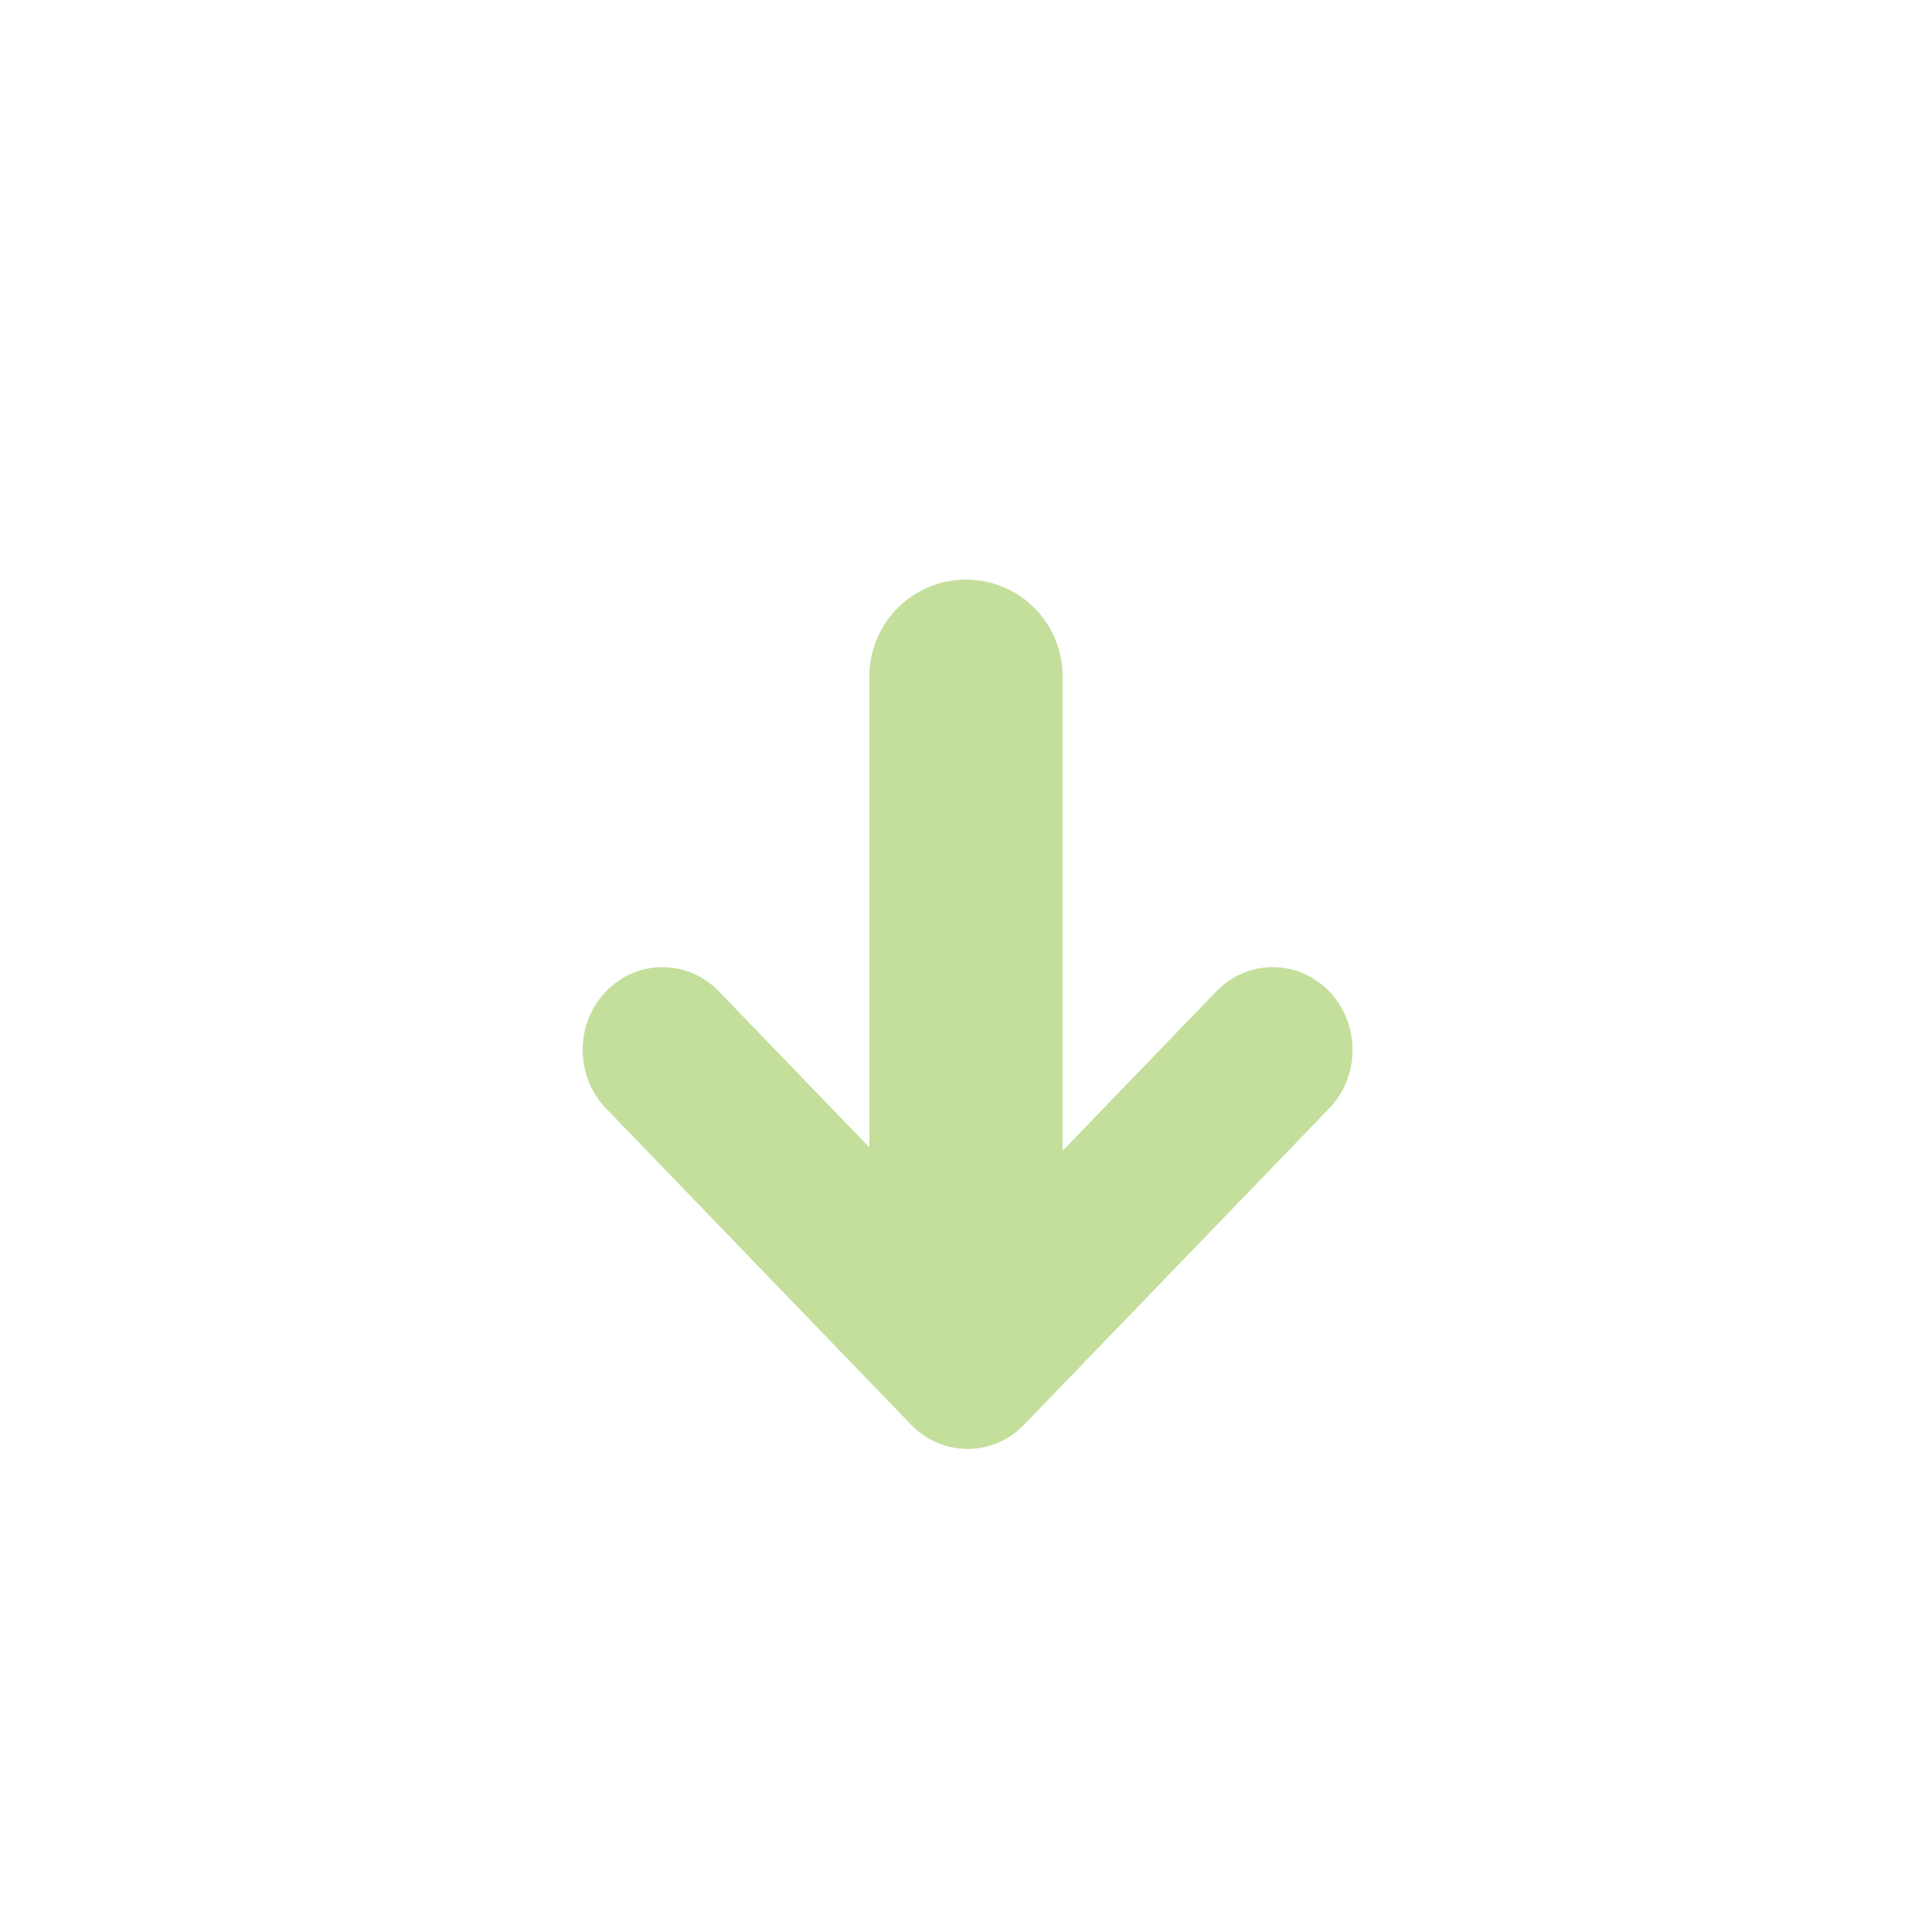
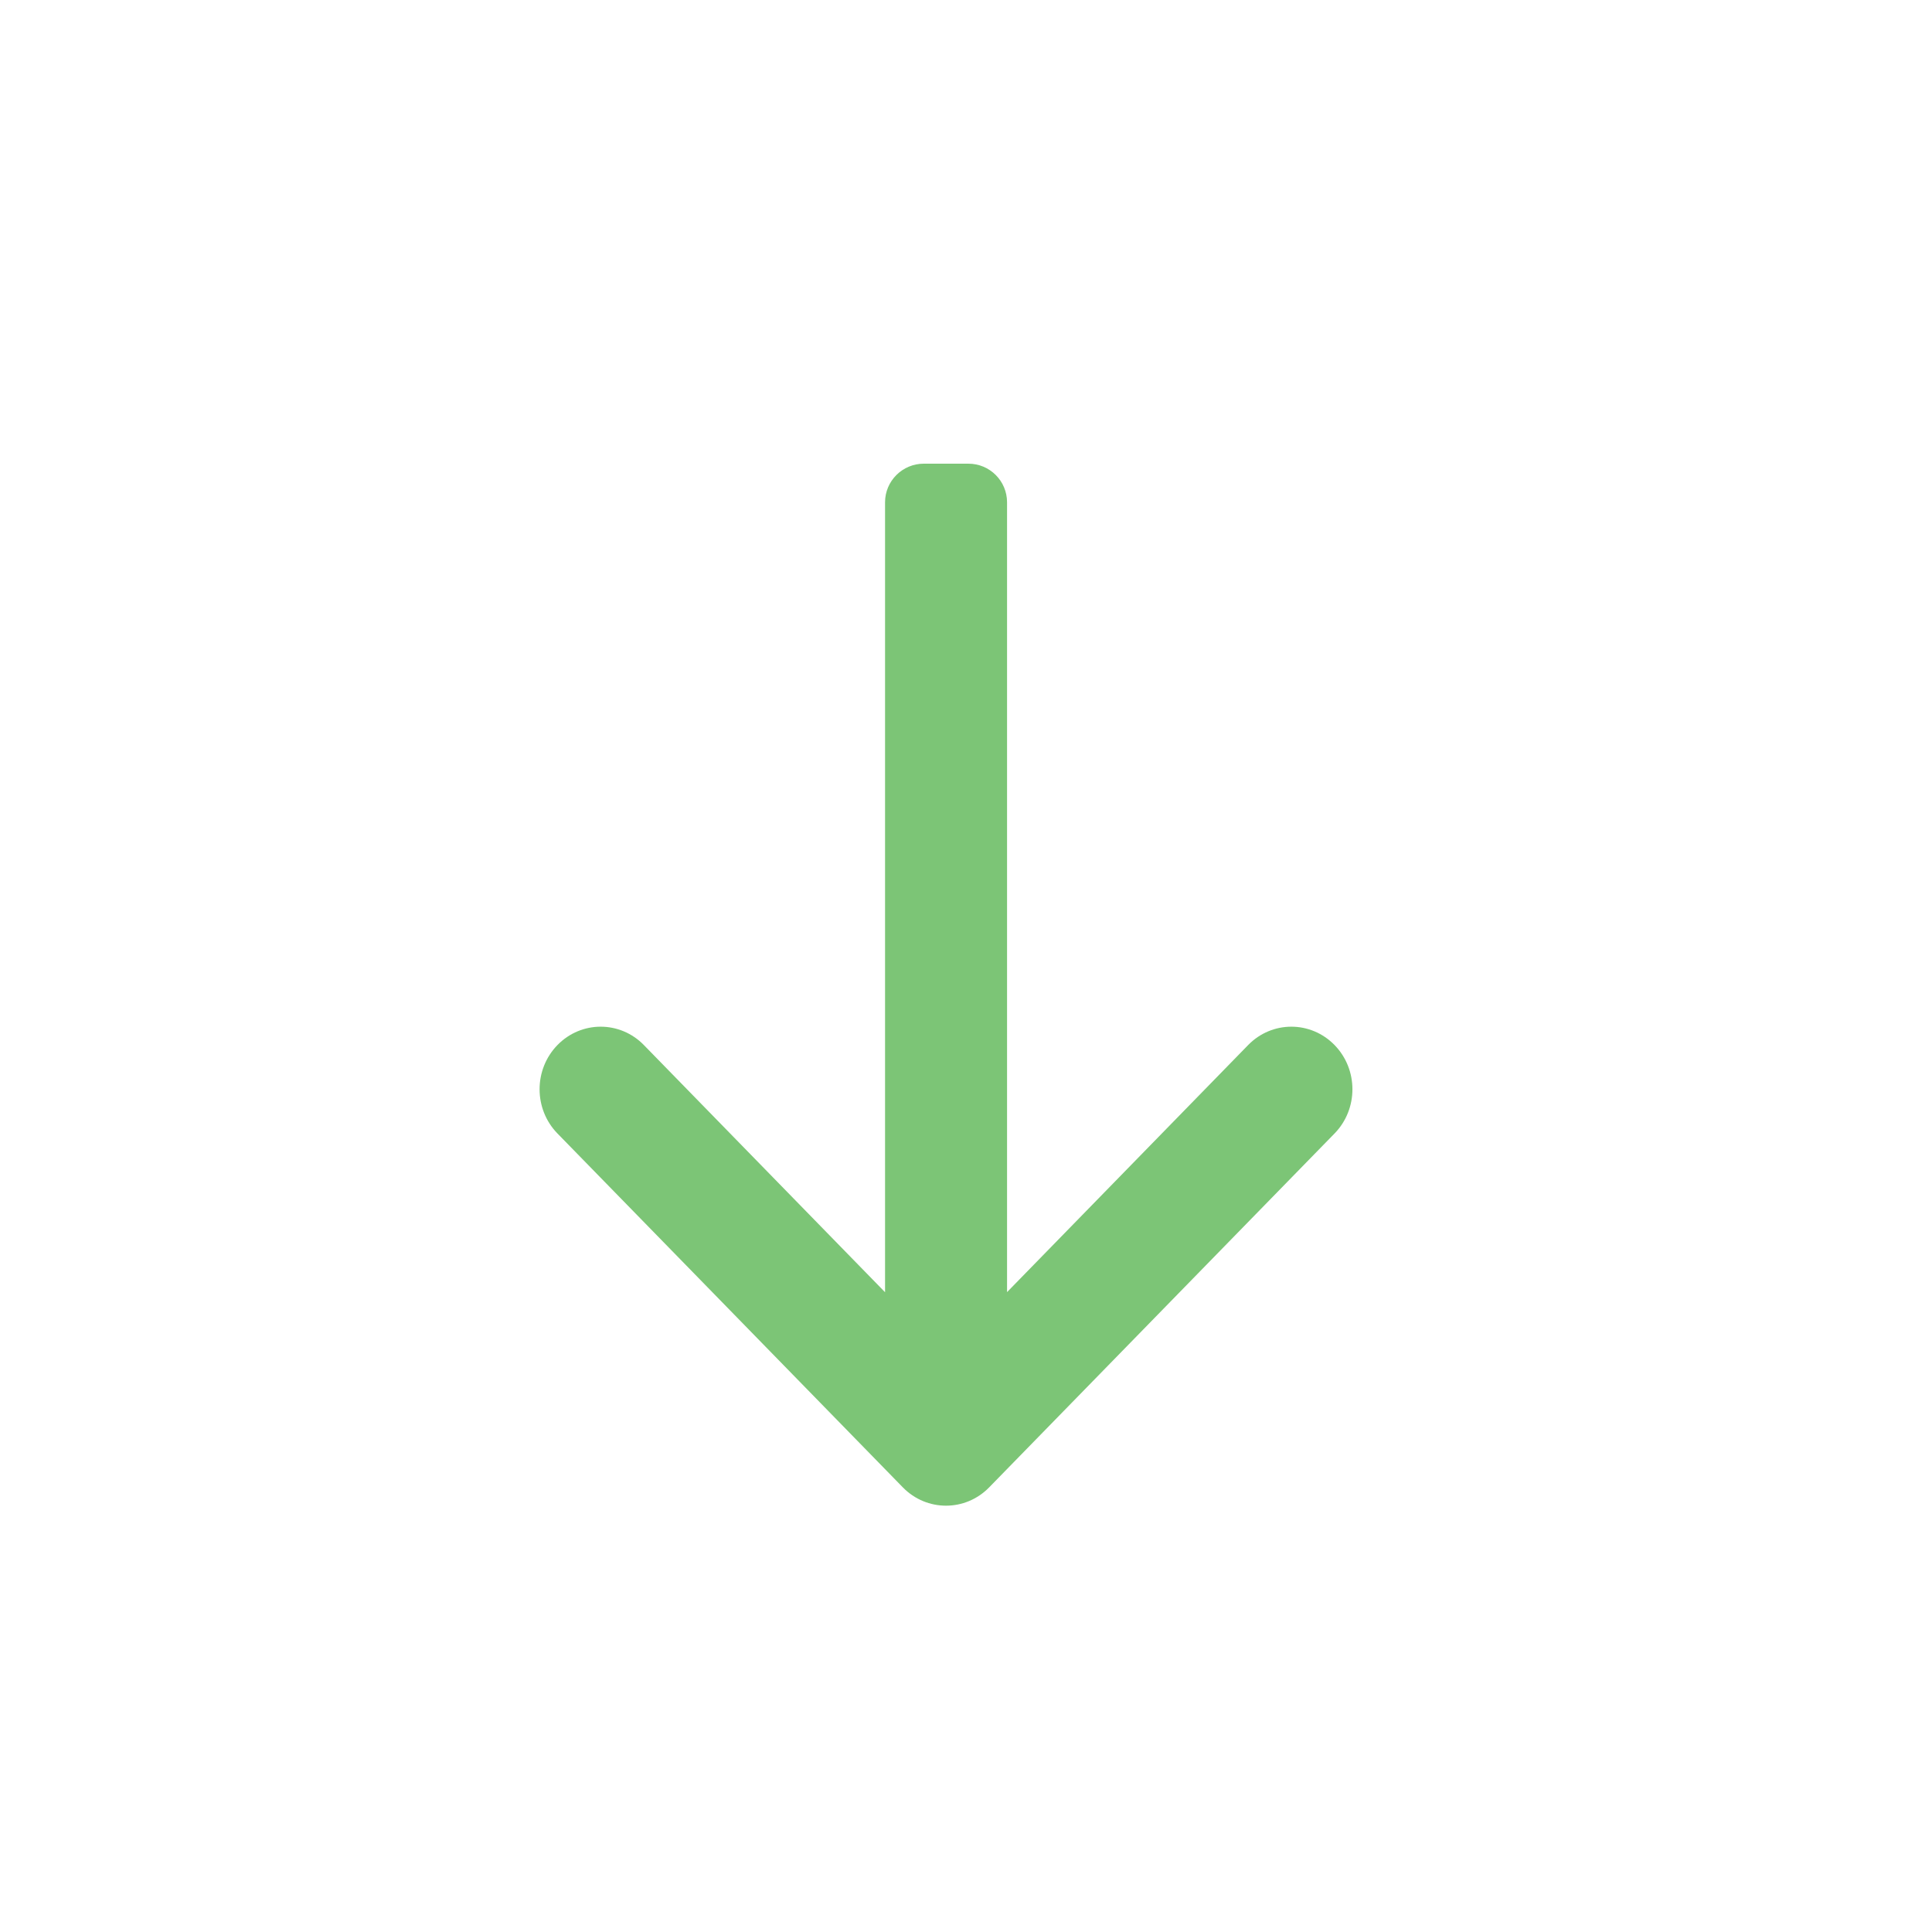
<svg xmlns="http://www.w3.org/2000/svg" preserveAspectRatio="xMidYMid" width="20" height="20" viewBox="0 0 20 20">
  <defs>
    <style>
      .cls-1 {
-         fill: #c4df9b;
+         fill: #7cc576;
        fill-rule: evenodd;
      }
    </style>
  </defs>
-   <path d="M9.432,14.749 L6.273,11.474 C5.951,11.140 5.951,10.597 6.273,10.263 C6.596,9.928 7.119,9.928 7.442,10.263 L10.017,12.932 L12.591,10.263 C12.914,9.928 13.437,9.928 13.760,10.263 C14.082,10.597 14.082,11.140 13.760,11.474 L10.601,14.749 C10.278,15.083 9.755,15.083 9.432,14.749 Z" class="cls-1" />
-   <path d="M10.000,6.000 C10.552,6.000 11.000,6.448 11.000,7.000 L11.000,13.031 C11.000,13.584 10.552,14.031 10.000,14.031 C9.448,14.031 9.000,13.584 9.000,13.031 L9.000,7.000 C9.000,6.448 9.448,6.000 10.000,6.000 Z" class="cls-1" />
+   <path d="M13.815,11.734 L10.240,15.397 C9.993,15.650 9.593,15.650 9.346,15.397 L5.771,11.734 C5.524,11.481 5.524,11.071 5.771,10.818 C6.018,10.565 6.418,10.565 6.665,10.818 L9.162,13.377 L9.162,5.200 C9.162,4.979 9.342,4.800 9.563,4.800 L10.025,4.800 C10.246,4.800 10.425,4.979 10.425,5.200 L10.425,13.376 L12.921,10.818 C13.168,10.565 13.568,10.565 13.815,10.818 C14.062,11.071 14.062,11.481 13.815,11.734 Z" class="cls-1" />
</svg>
